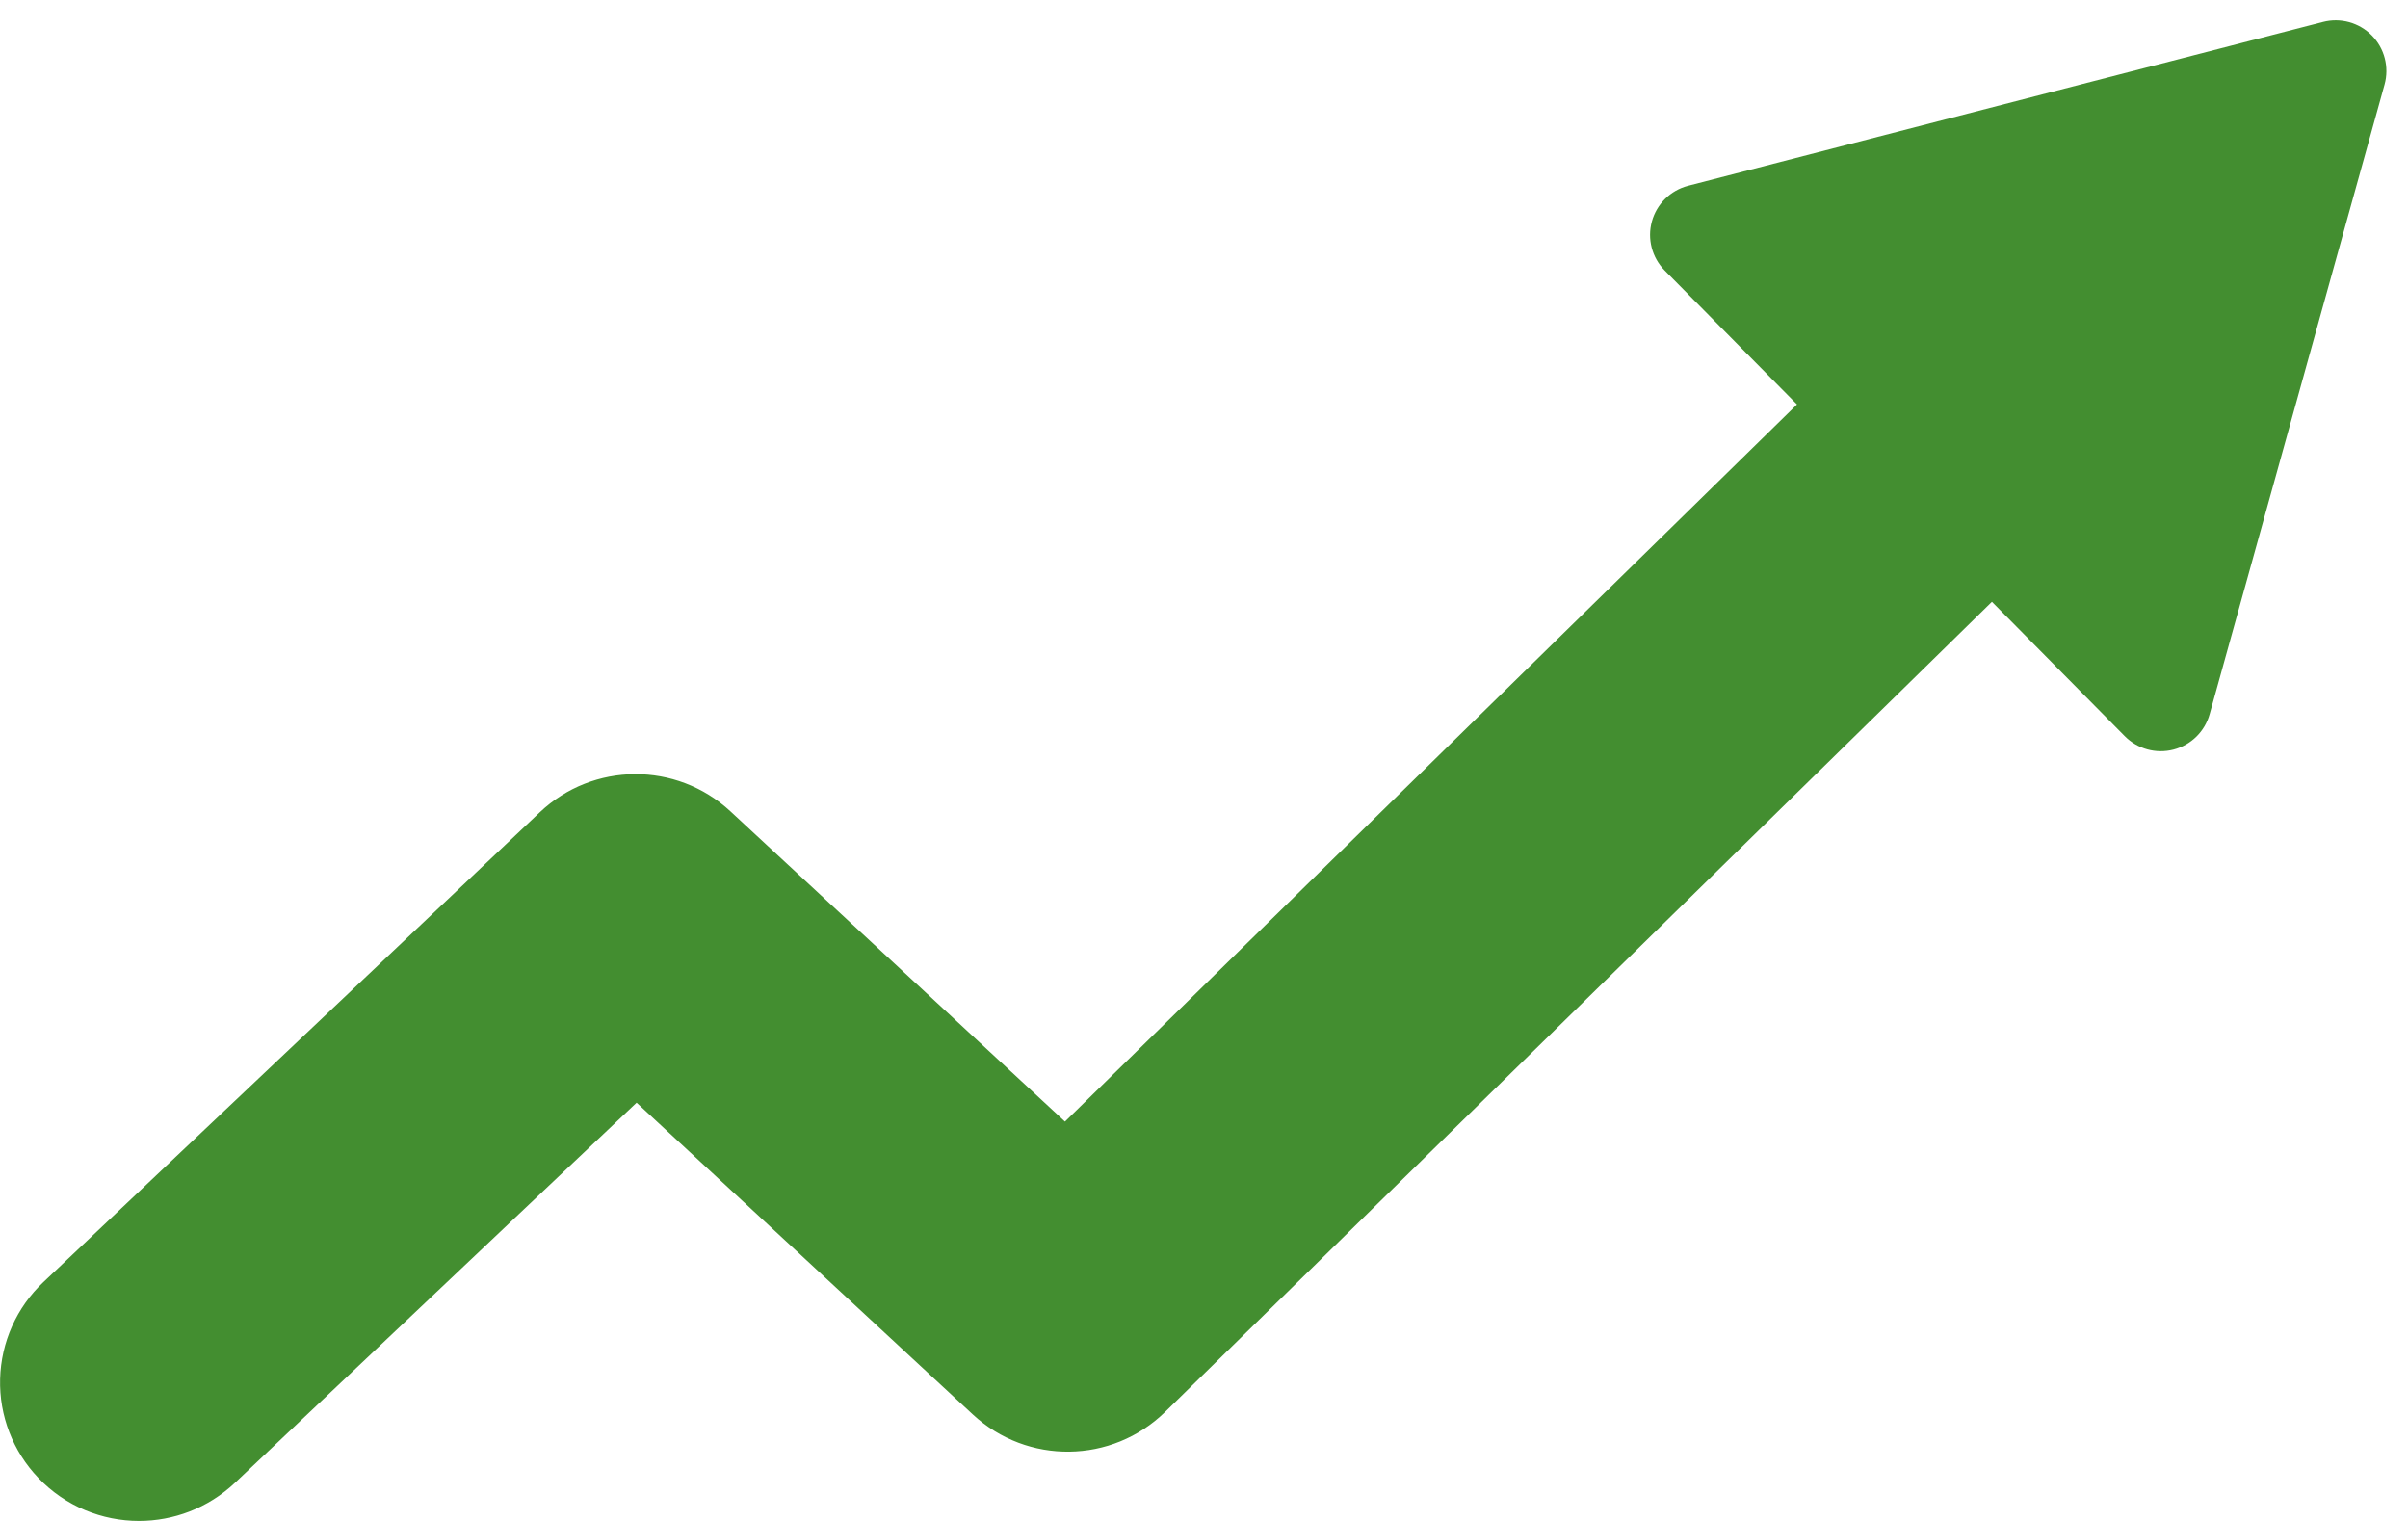
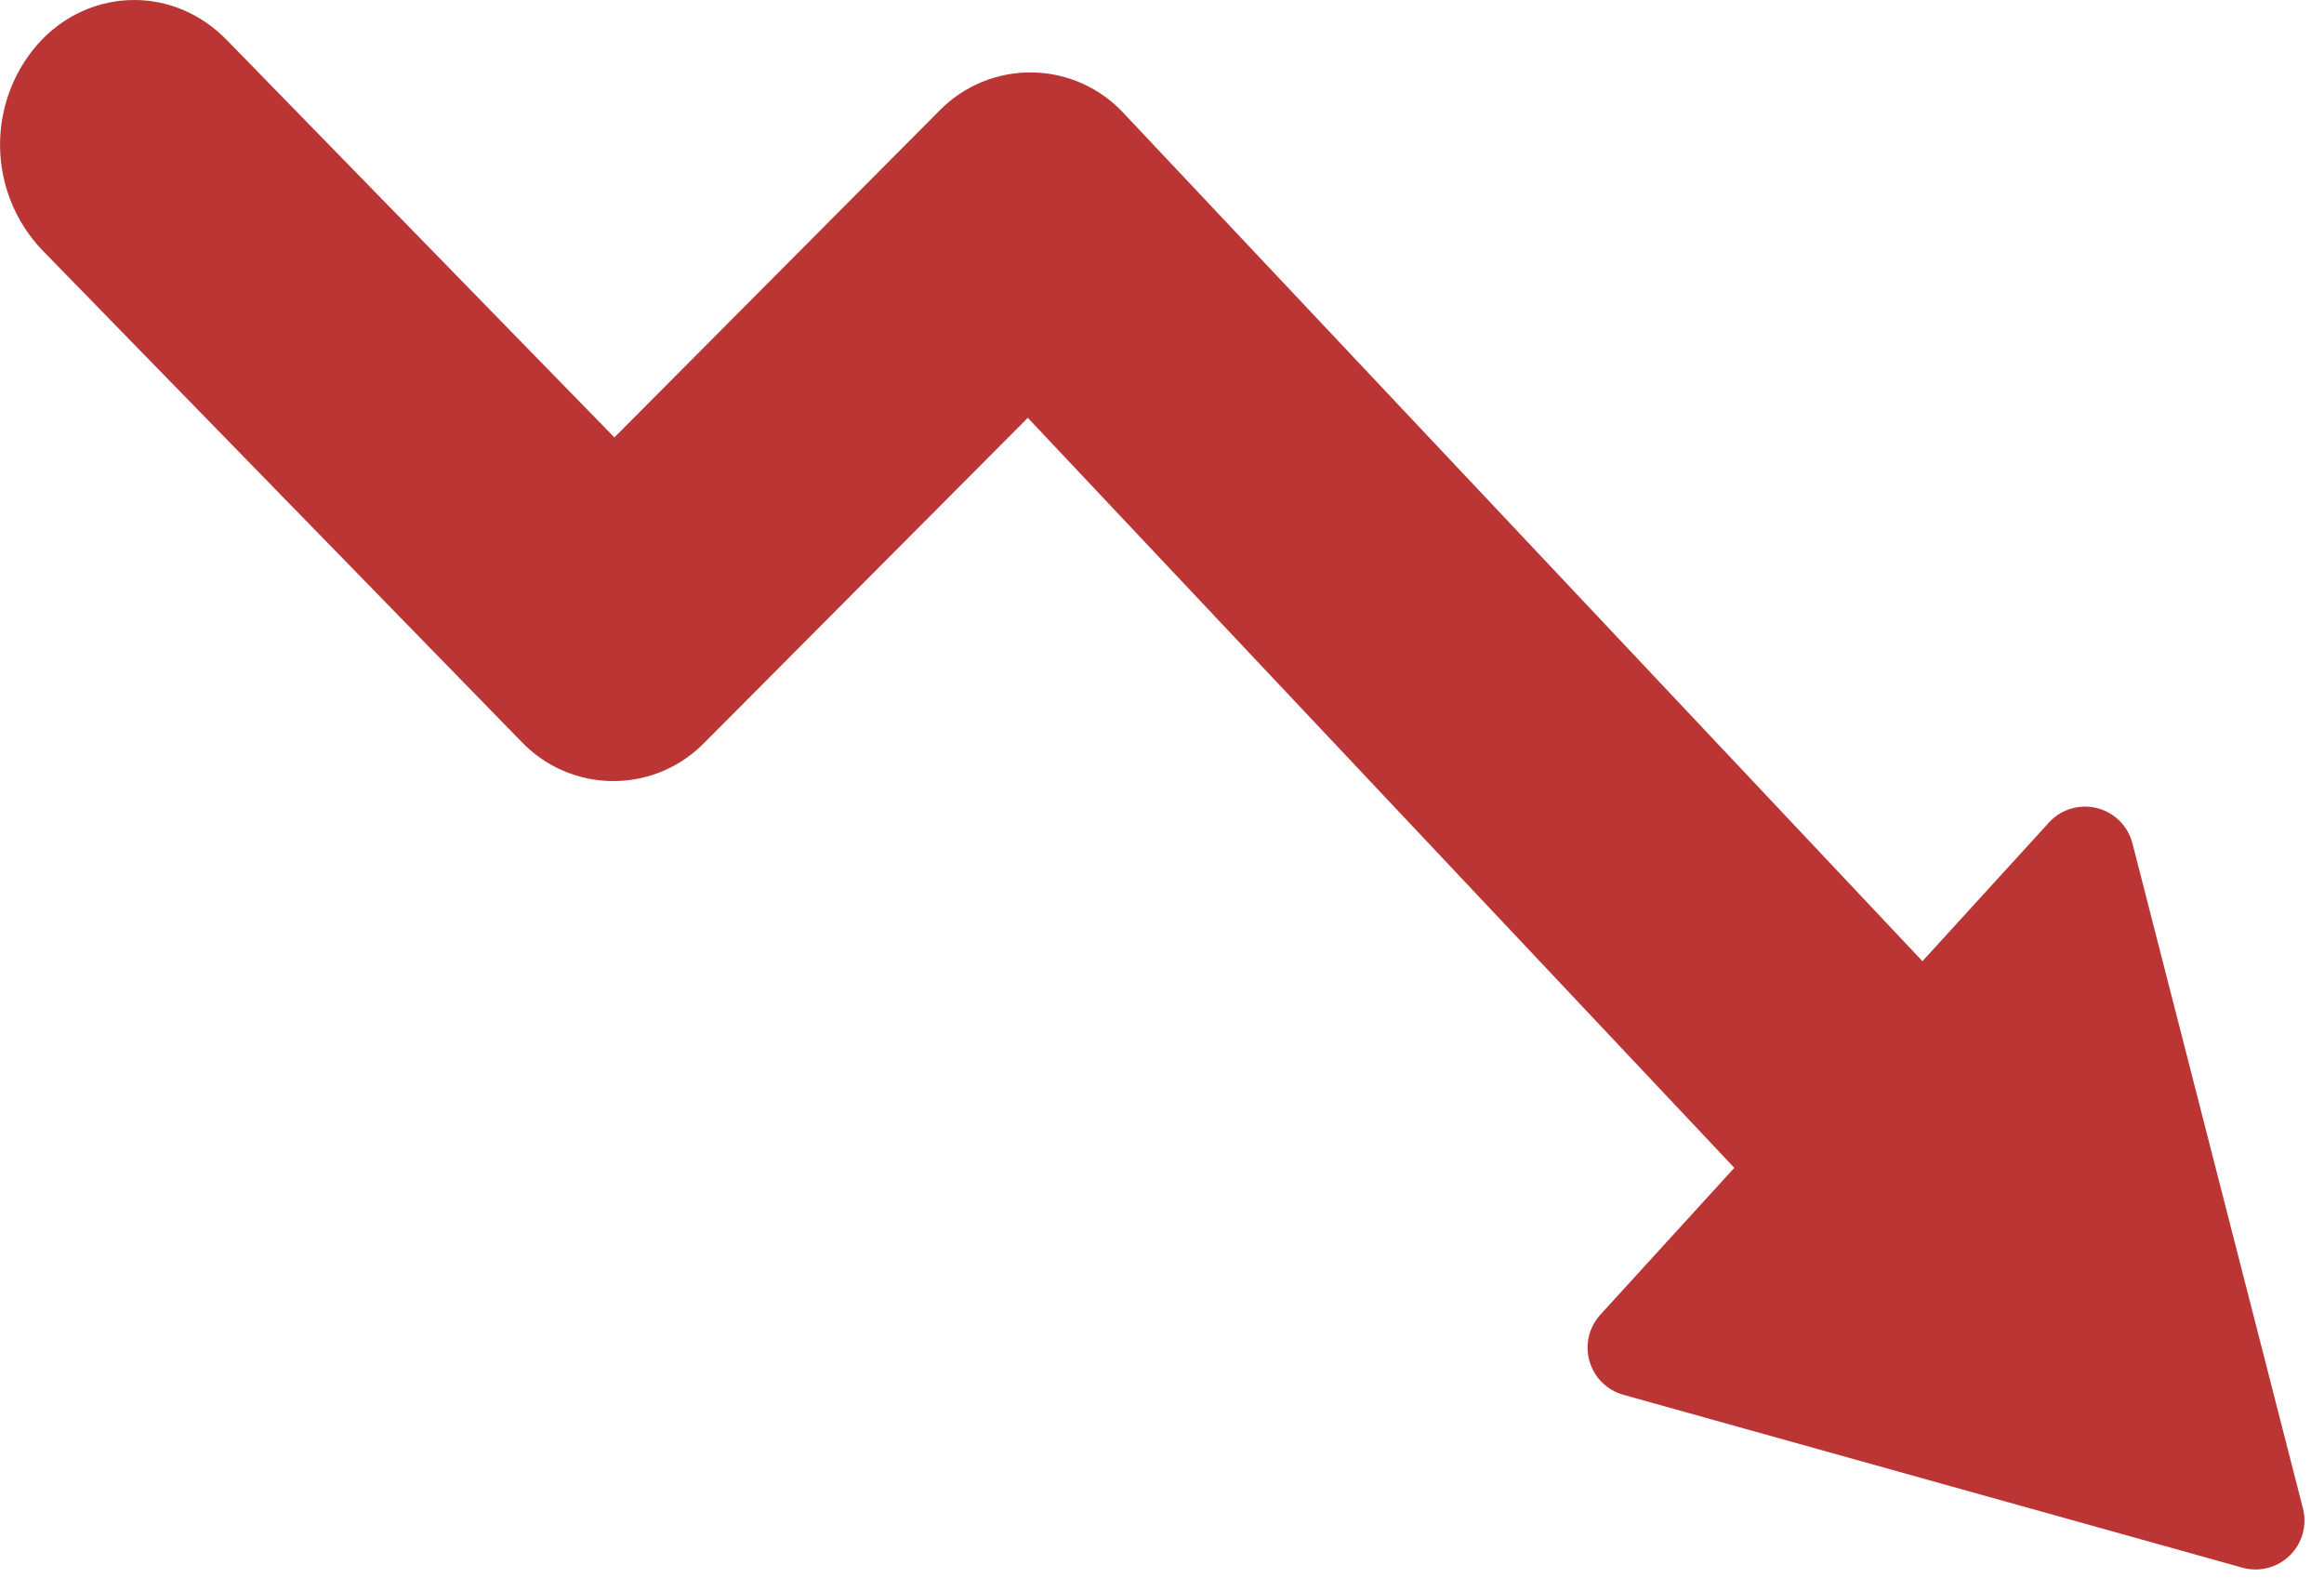
- <svg xmlns="http://www.w3.org/2000/svg" width="19" height="12" fill="none">
-   <path d="M18.815.667a.4.4 0 0 0-.486-.494l-5.01 1.293a.4.4 0 0 0-.184.668l1.044 1.057-5.776 5.658-2.64-2.448a1.1 1.1 0 0 0-1.504.008L.342 10.116a1.089 1.089 0 0 0-.04 1.544c.215.226.505.34.795.34.272 0 .543-.1.756-.3l3.17-3 2.653 2.46a1.1 1.1 0 0 0 1.517-.02l6.524-6.392 1.048 1.06a.4.4 0 0 0 .67-.174l1.38-4.967z" fill="#438E30" />
+ <svg xmlns="http://www.w3.org/2000/svg" width="19" height="13" fill="none">
+   <path d="M18.828 12.329a.4.4 0 0 1-.495.484L13.272 11.4a.4.4 0 0 1-.188-.655l1.095-1.2-5.776-6.13-2.64 2.651a1.039 1.039 0 0 1-1.504-.008L.342 2.041A1.25 1.25 0 0 1 .302.368C.517.123.807 0 1.097 0c.272 0 .543.108.756.326l3.17 3.249L7.676.909a1.04 1.04 0 0 1 1.517.023l6.524 6.924 1.034-1.133a.4.4 0 0 1 .683.17l1.394 5.436z" fill="#BB3535" />
</svg>
